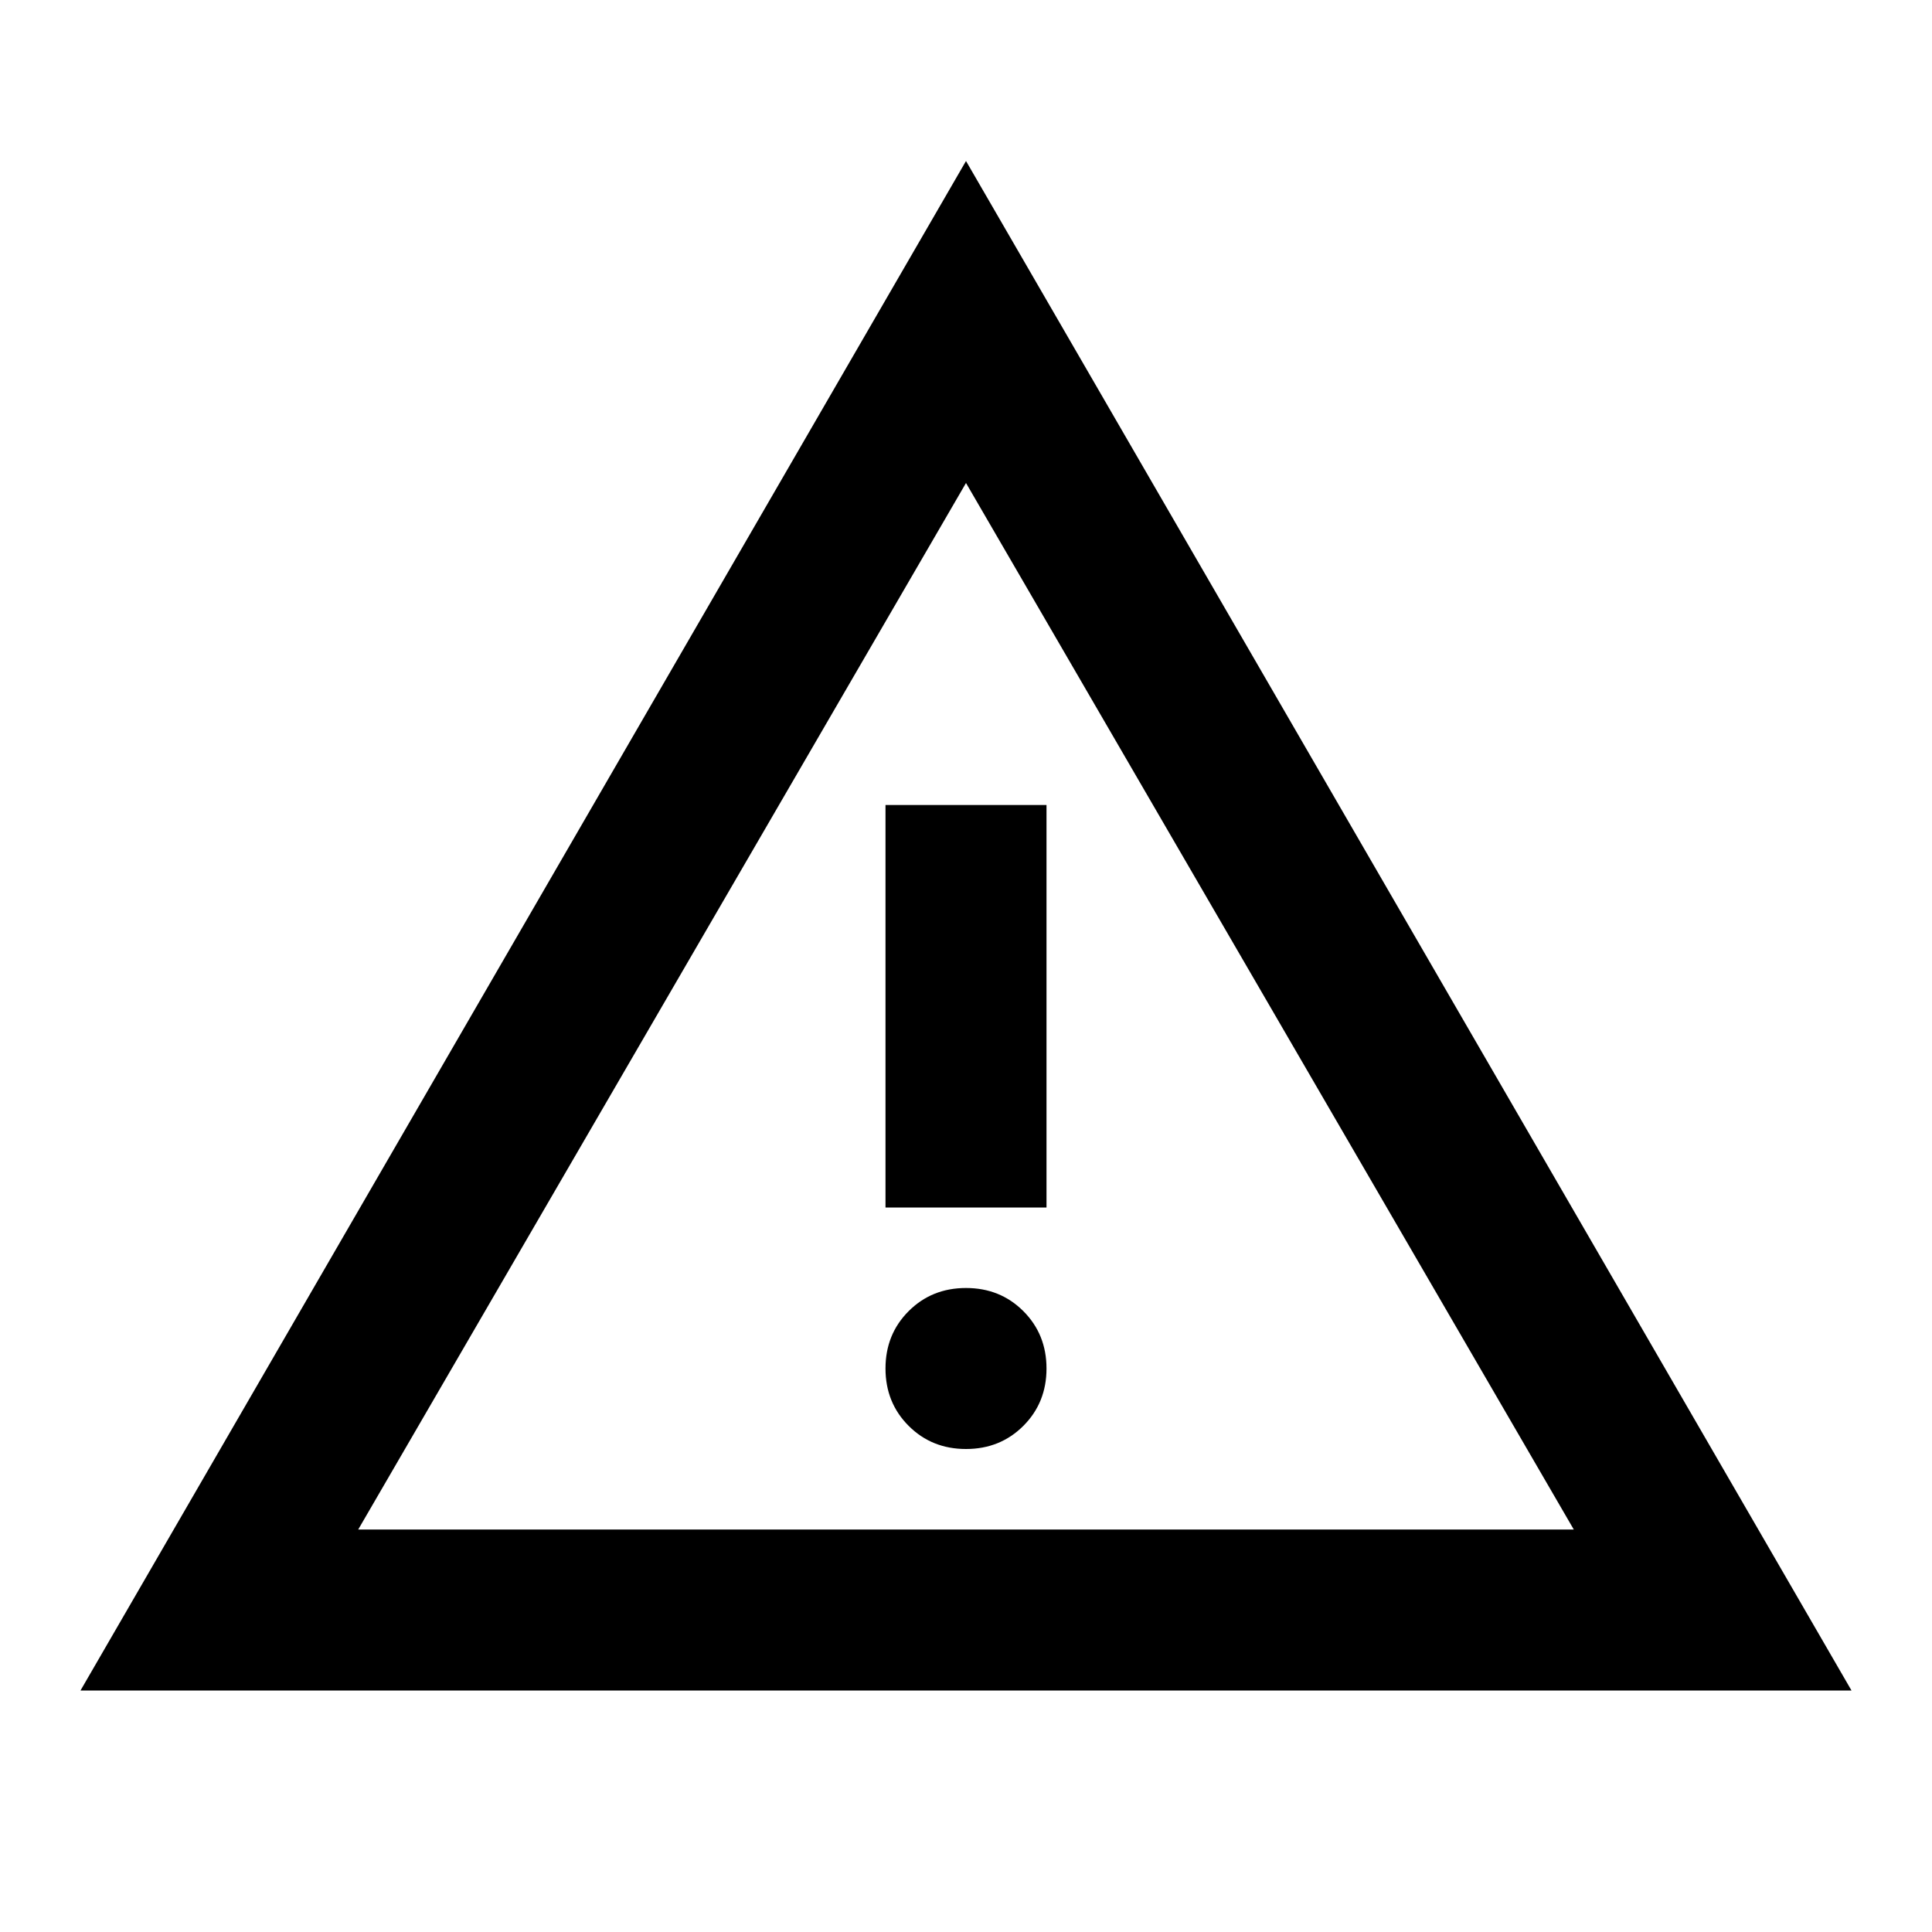
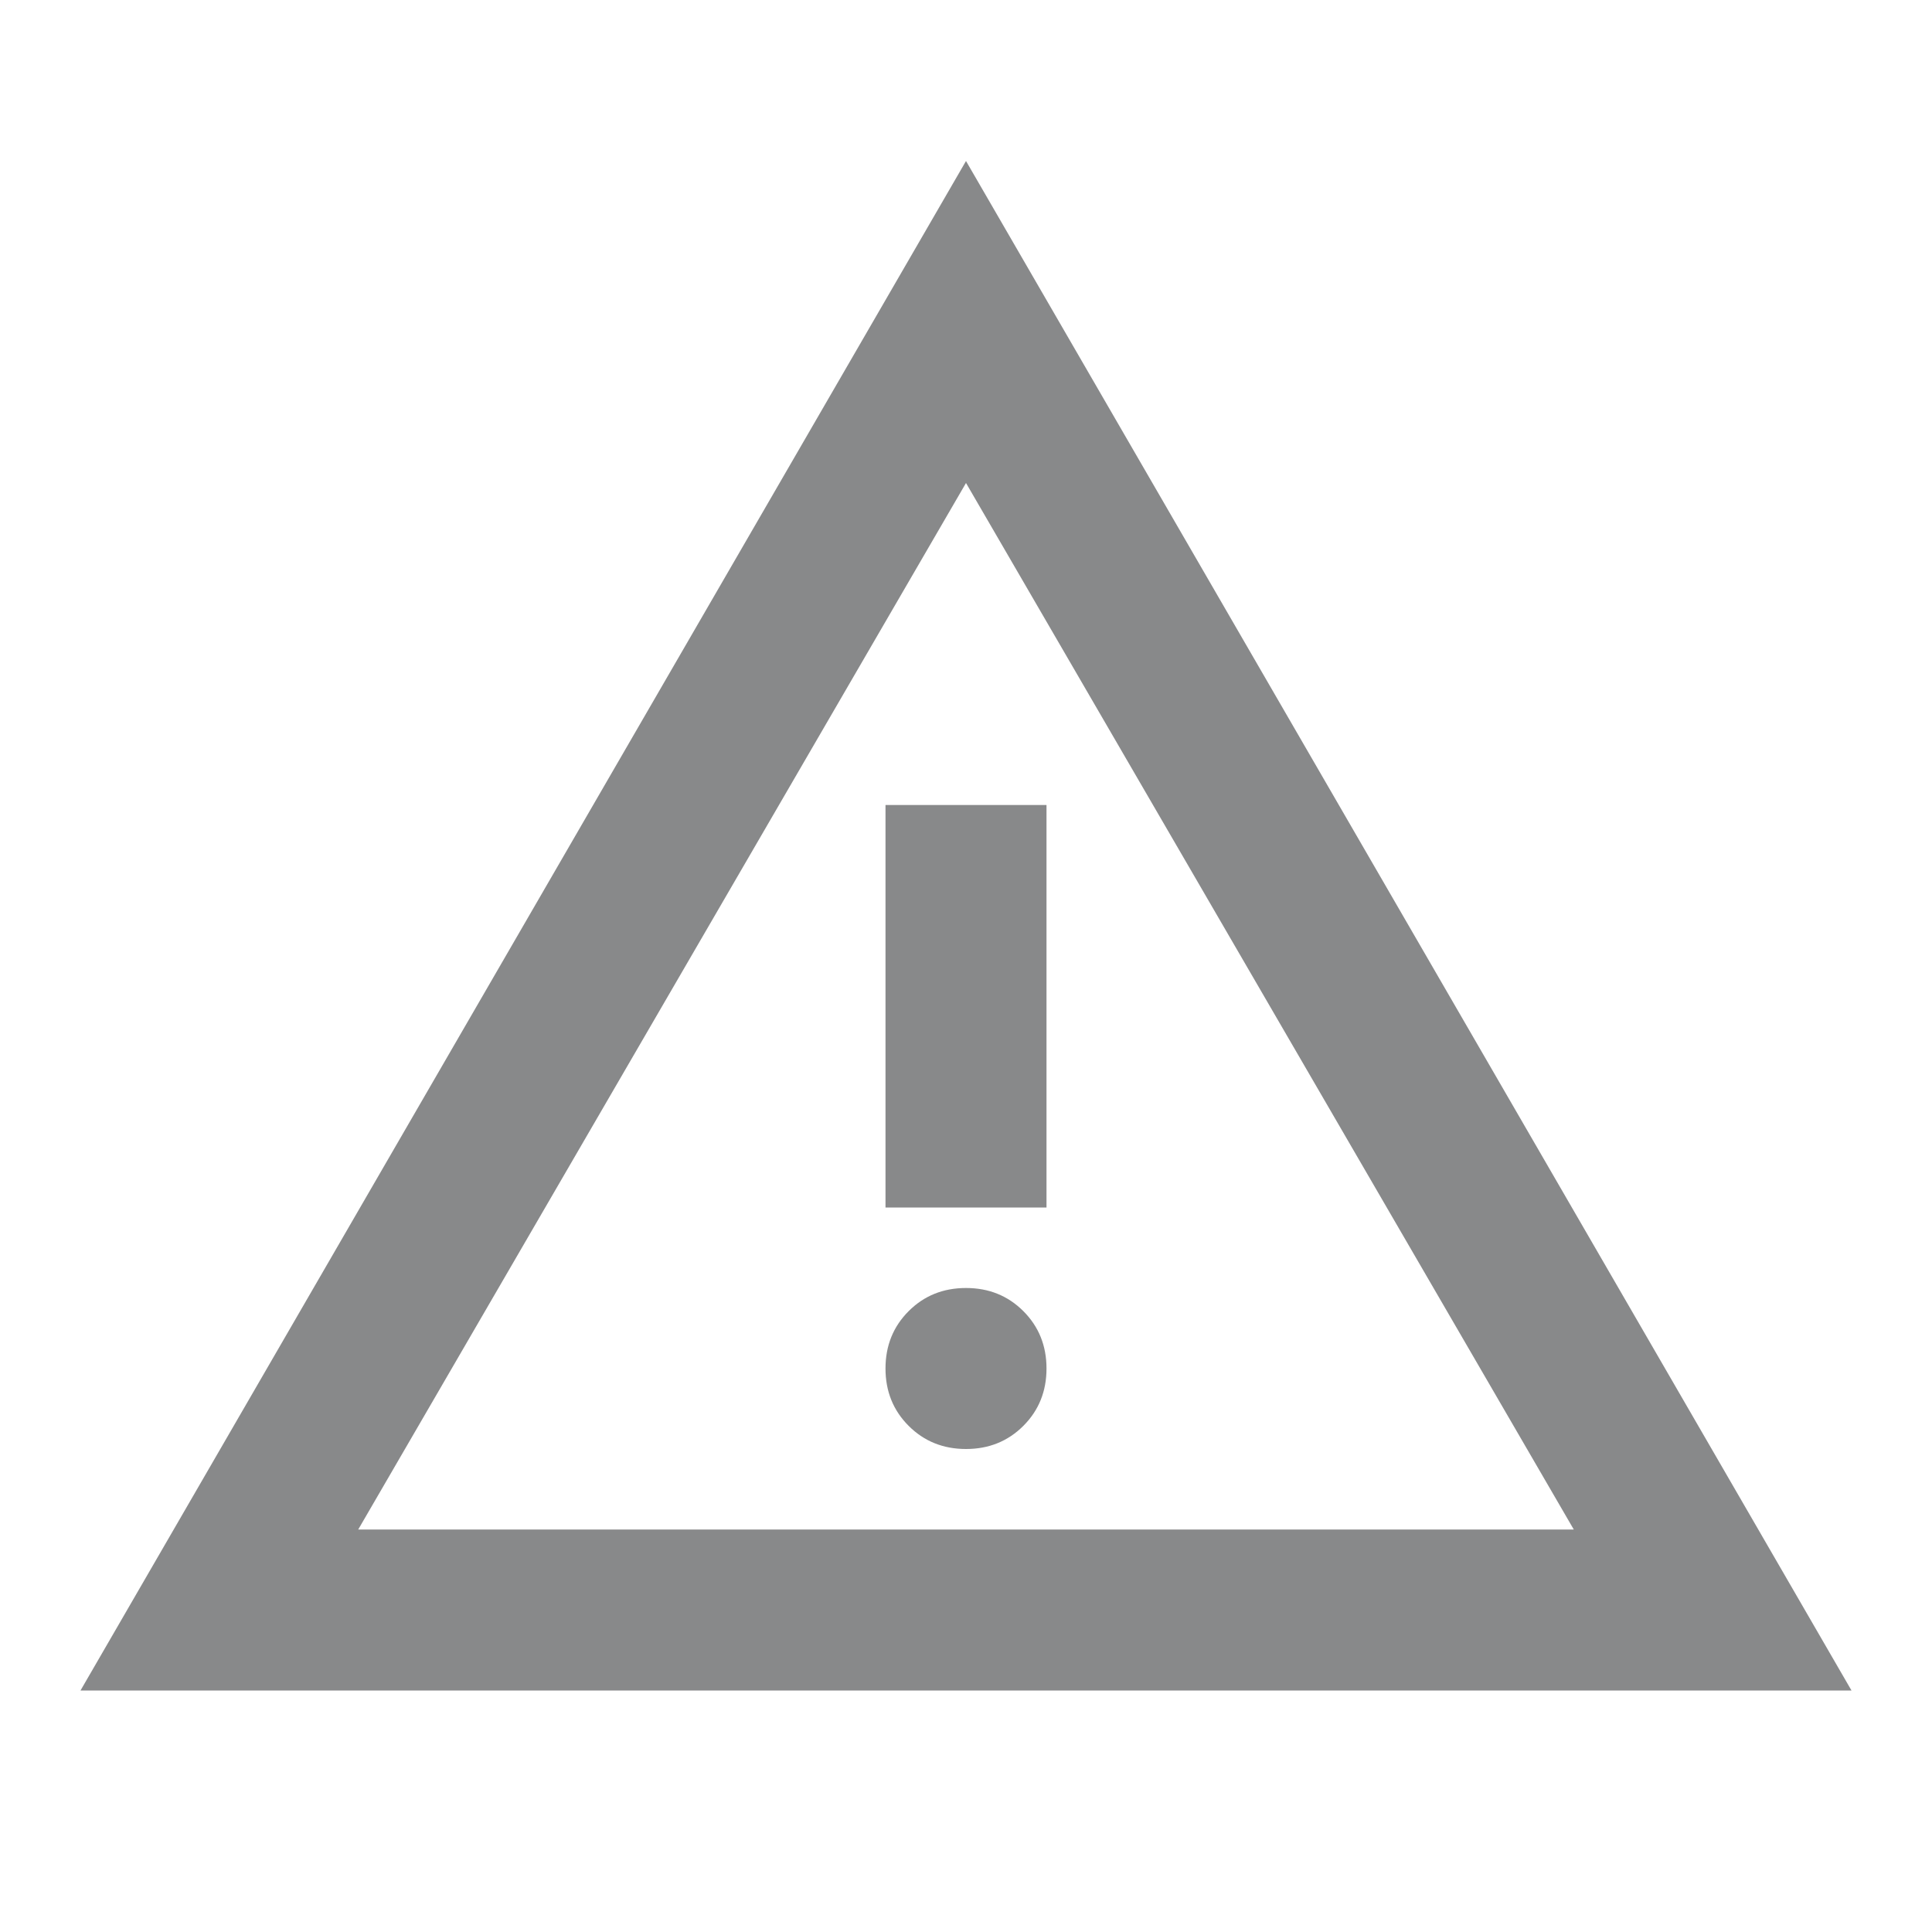
<svg xmlns="http://www.w3.org/2000/svg" height="24" viewBox="0 -960 960 960" width="24">
-   <path d="m40-120 440-760 440 760H40Zm138-80h604L480-720 178-200Zm302-40q17 0 28.5-11.5T520-280q0-17-11.5-28.5T480-320q-17 0-28.5 11.5T440-280q0 17 11.5 28.5T480-240Zm-40-120h80v-200h-80v200Zm40-100Z" />
+   <path fill="#88898a" d="m40-120 440-760 440 760H40Zm138-80h604L480-720 178-200Zm302-40q17 0 28.5-11.5T520-280q0-17-11.5-28.5T480-320q-17 0-28.5 11.5T440-280q0 17 11.5 28.5T480-240Zm-40-120h80v-200h-80v200Zm40-100Z" />
</svg>
